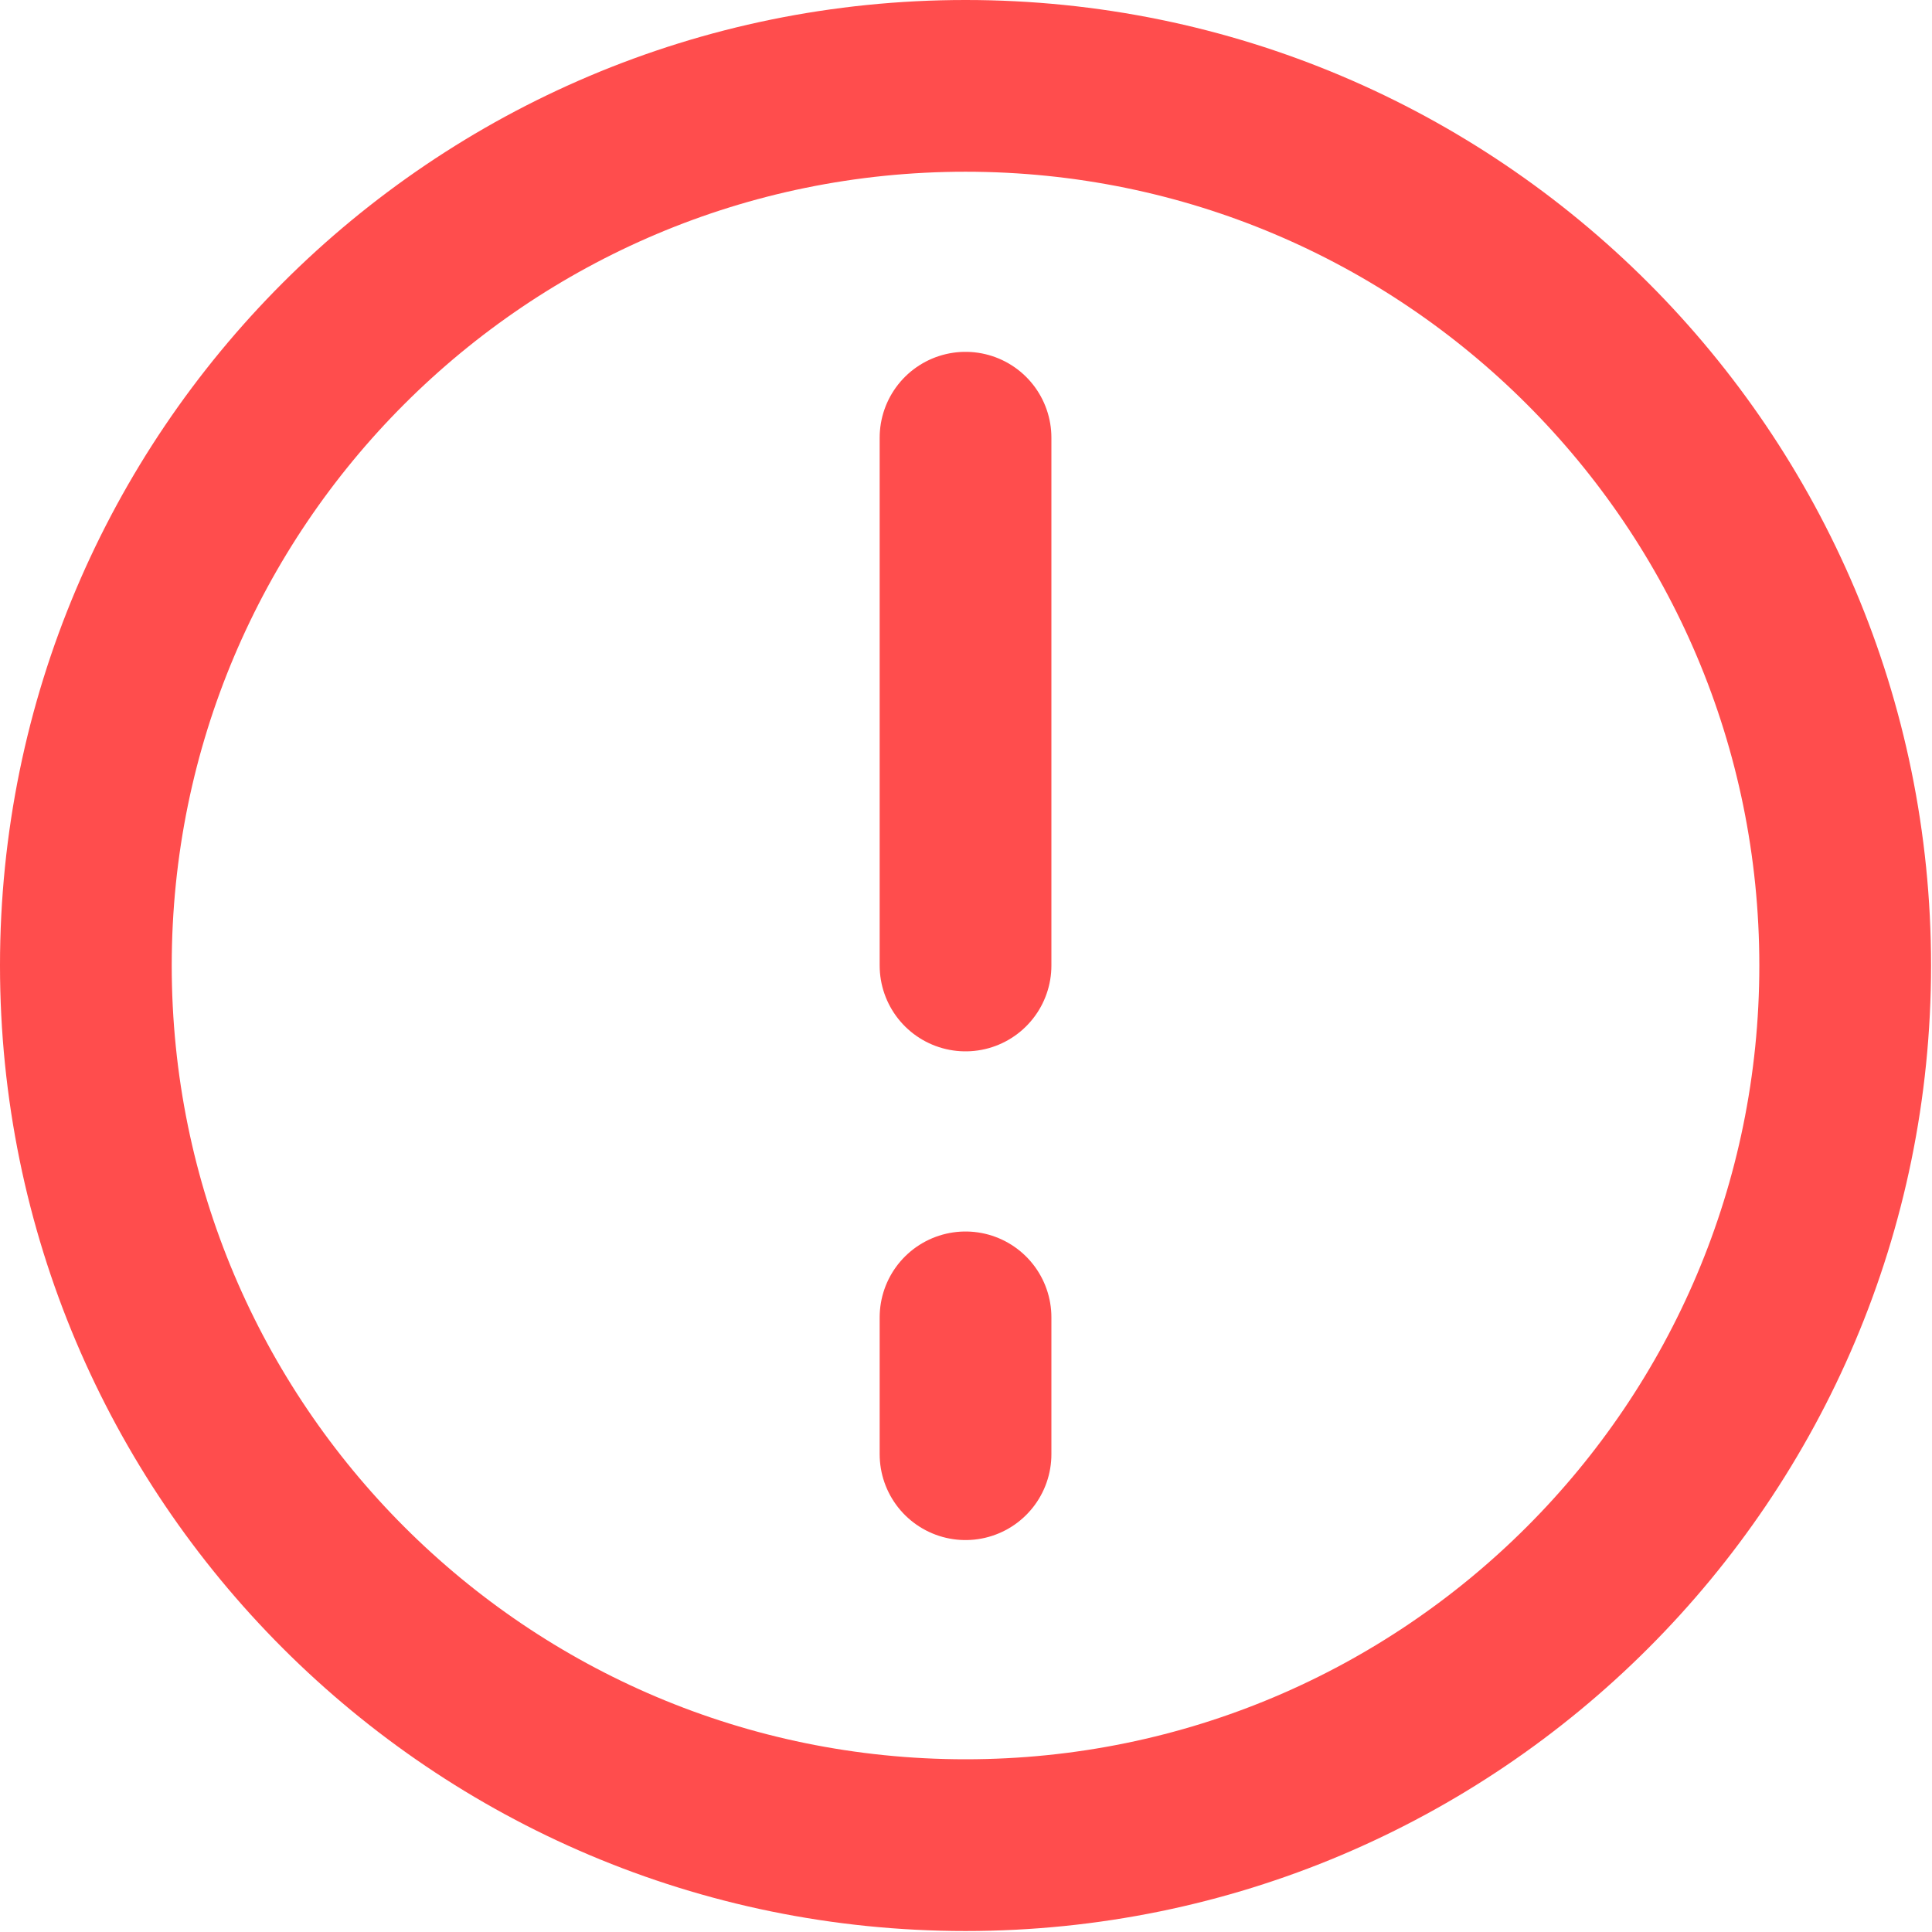
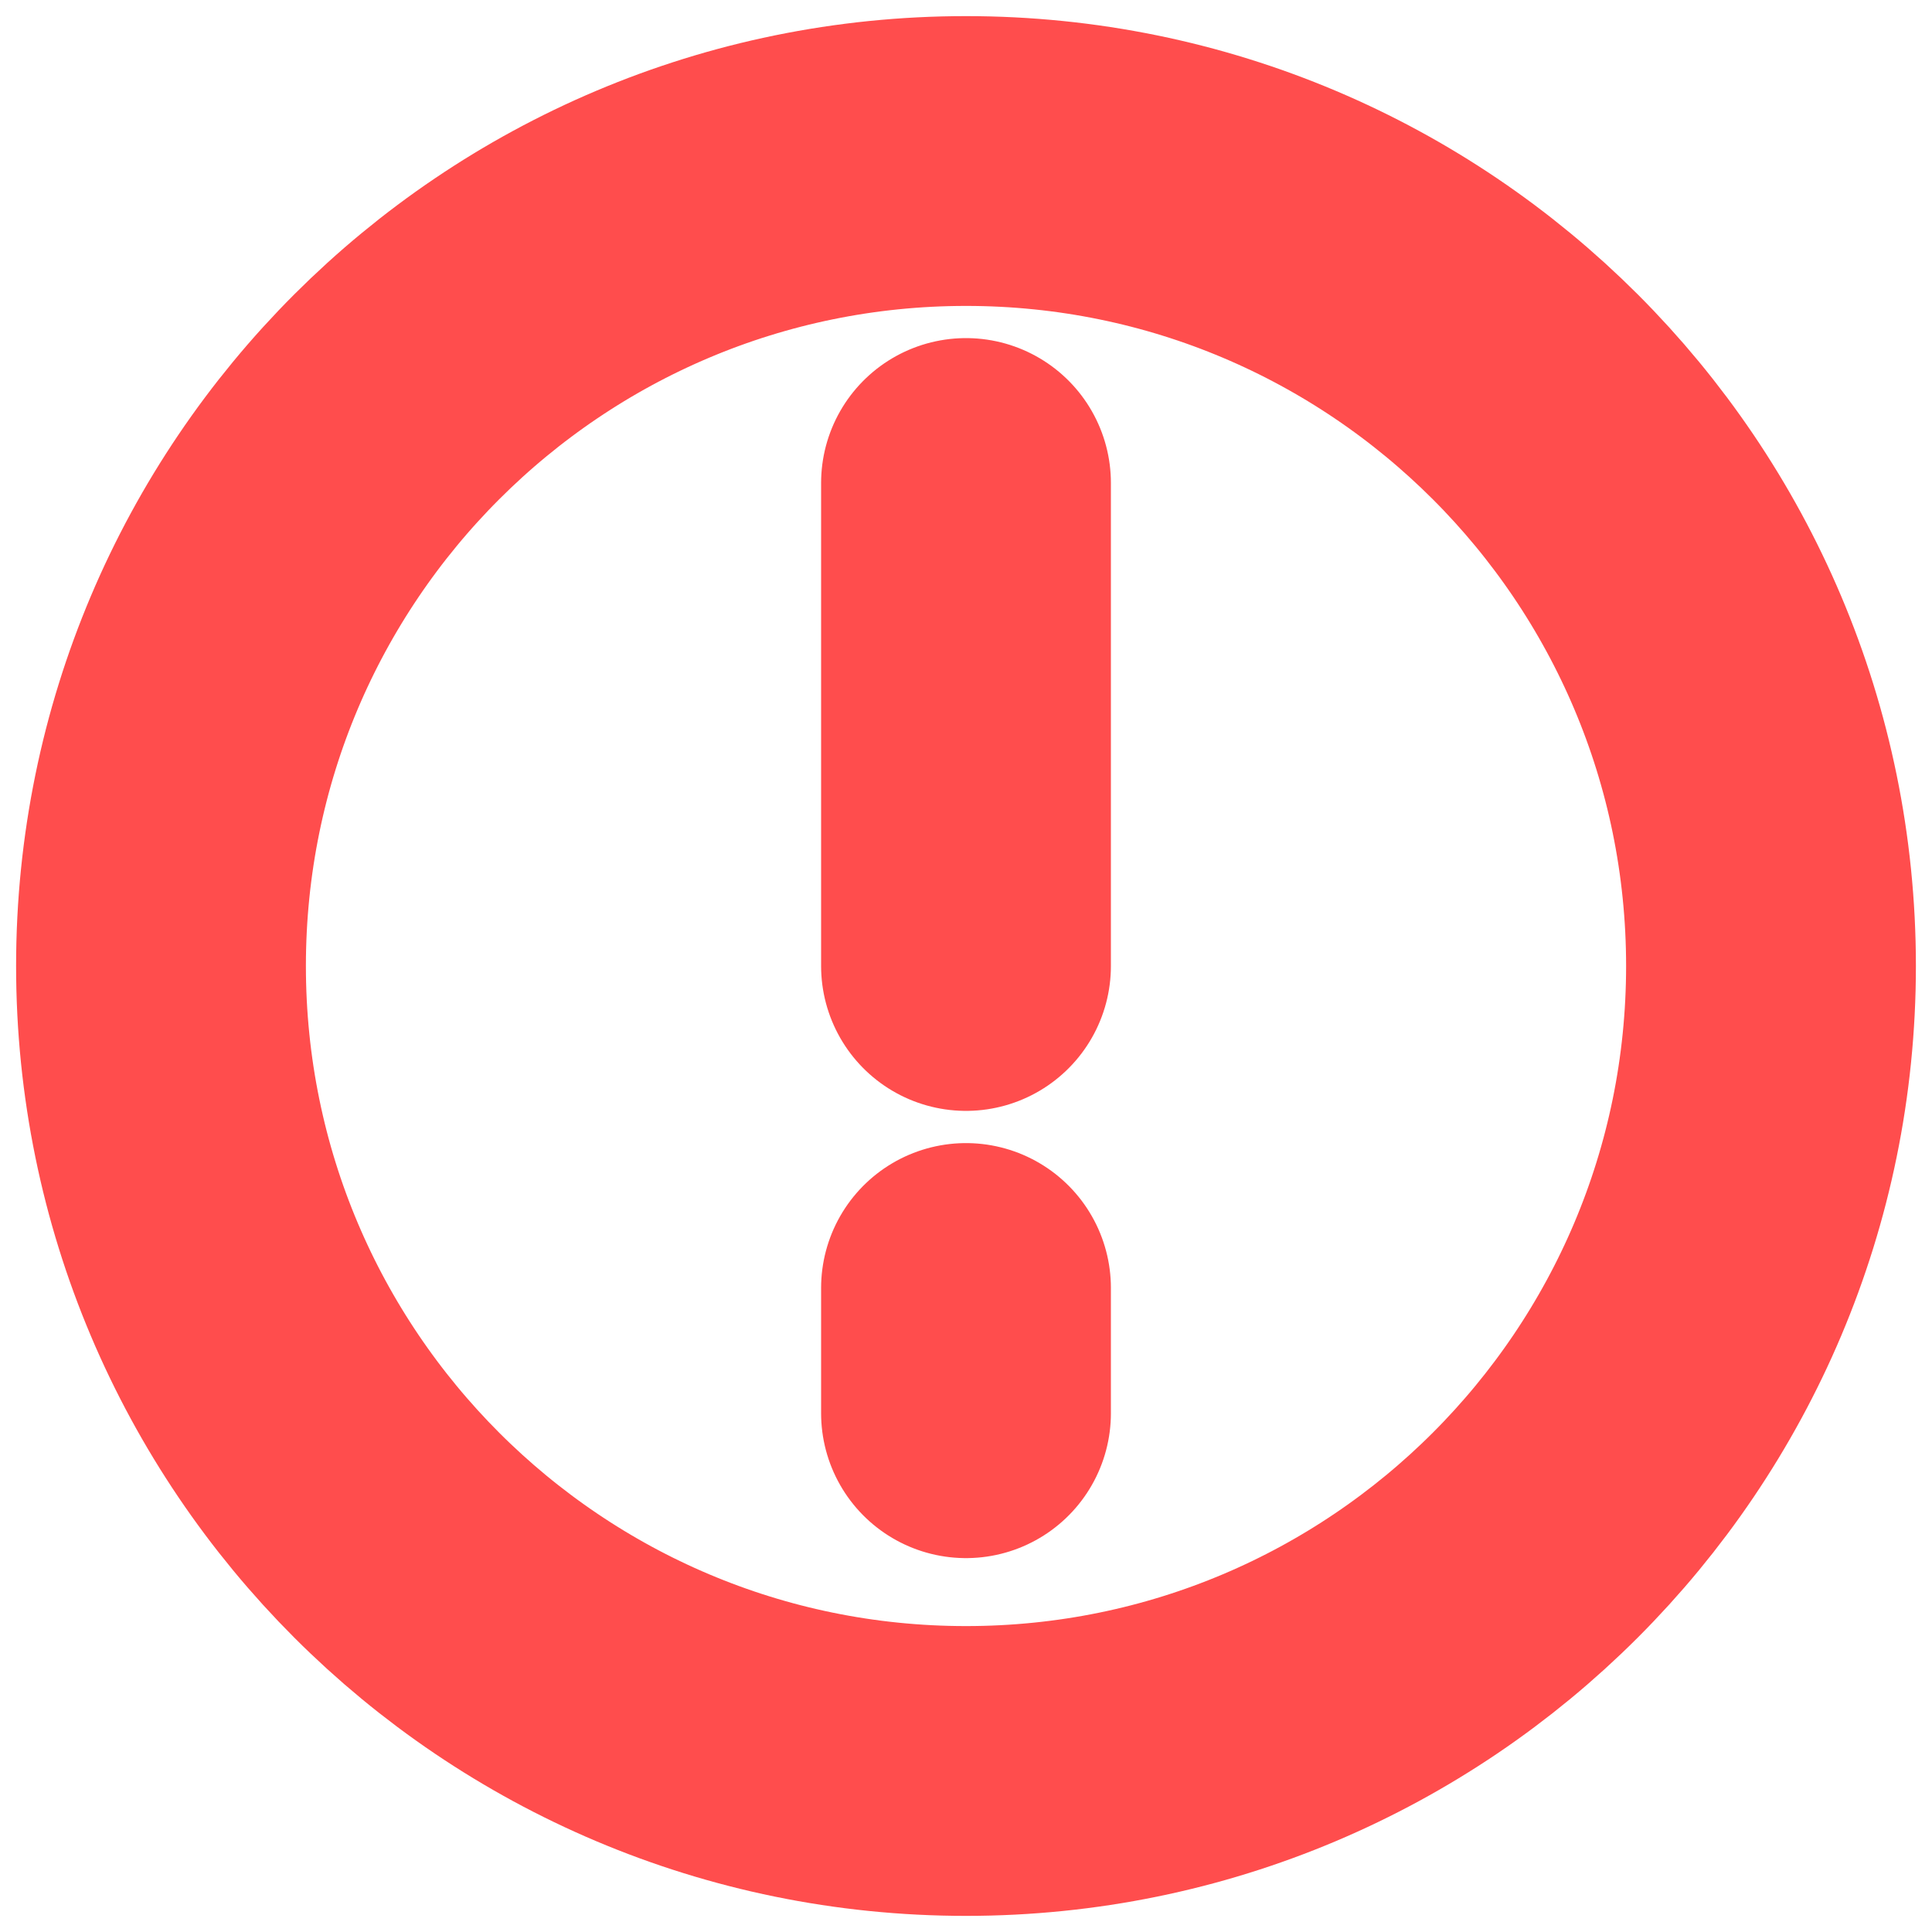
- <svg xmlns="http://www.w3.org/2000/svg" width="45" height="45" viewBox="0 0 45 45" fill="none">
-   <path d="M22.489 10.195V22.488M22.489 30.684V33.871M2 22.488C2 11.173 11.173 2 22.489 2C33.805 2 42.978 11.173 42.978 22.488C42.978 33.804 33.805 42.977 22.489 42.977C11.173 42.977 2 33.804 2 22.488Z" stroke="#FF4D4D" stroke-width="4" stroke-linecap="round" />
+ <svg xmlns="http://www.w3.org/2000/svg" width="24" height="24" viewBox="0 0 24 24" fill="none">
+   <g transform="translate(1.023861 1.024104) scale(0.488067)">
+     <path d="M22.489 10.195V22.488M22.489 30.684V33.871M2 22.488C2 11.173 11.173 2 22.489 2C33.805 2 42.978 11.173 42.978 22.488C42.978 33.804 33.805 42.977 22.489 42.977C11.173 42.977 2 33.804 2 22.488Z" stroke="#FF4D4D" stroke-width="3.6" vector-effect="non-scaling-stroke" stroke-linecap="round" stroke-linejoin="round" />
+   </g>
</svg>
